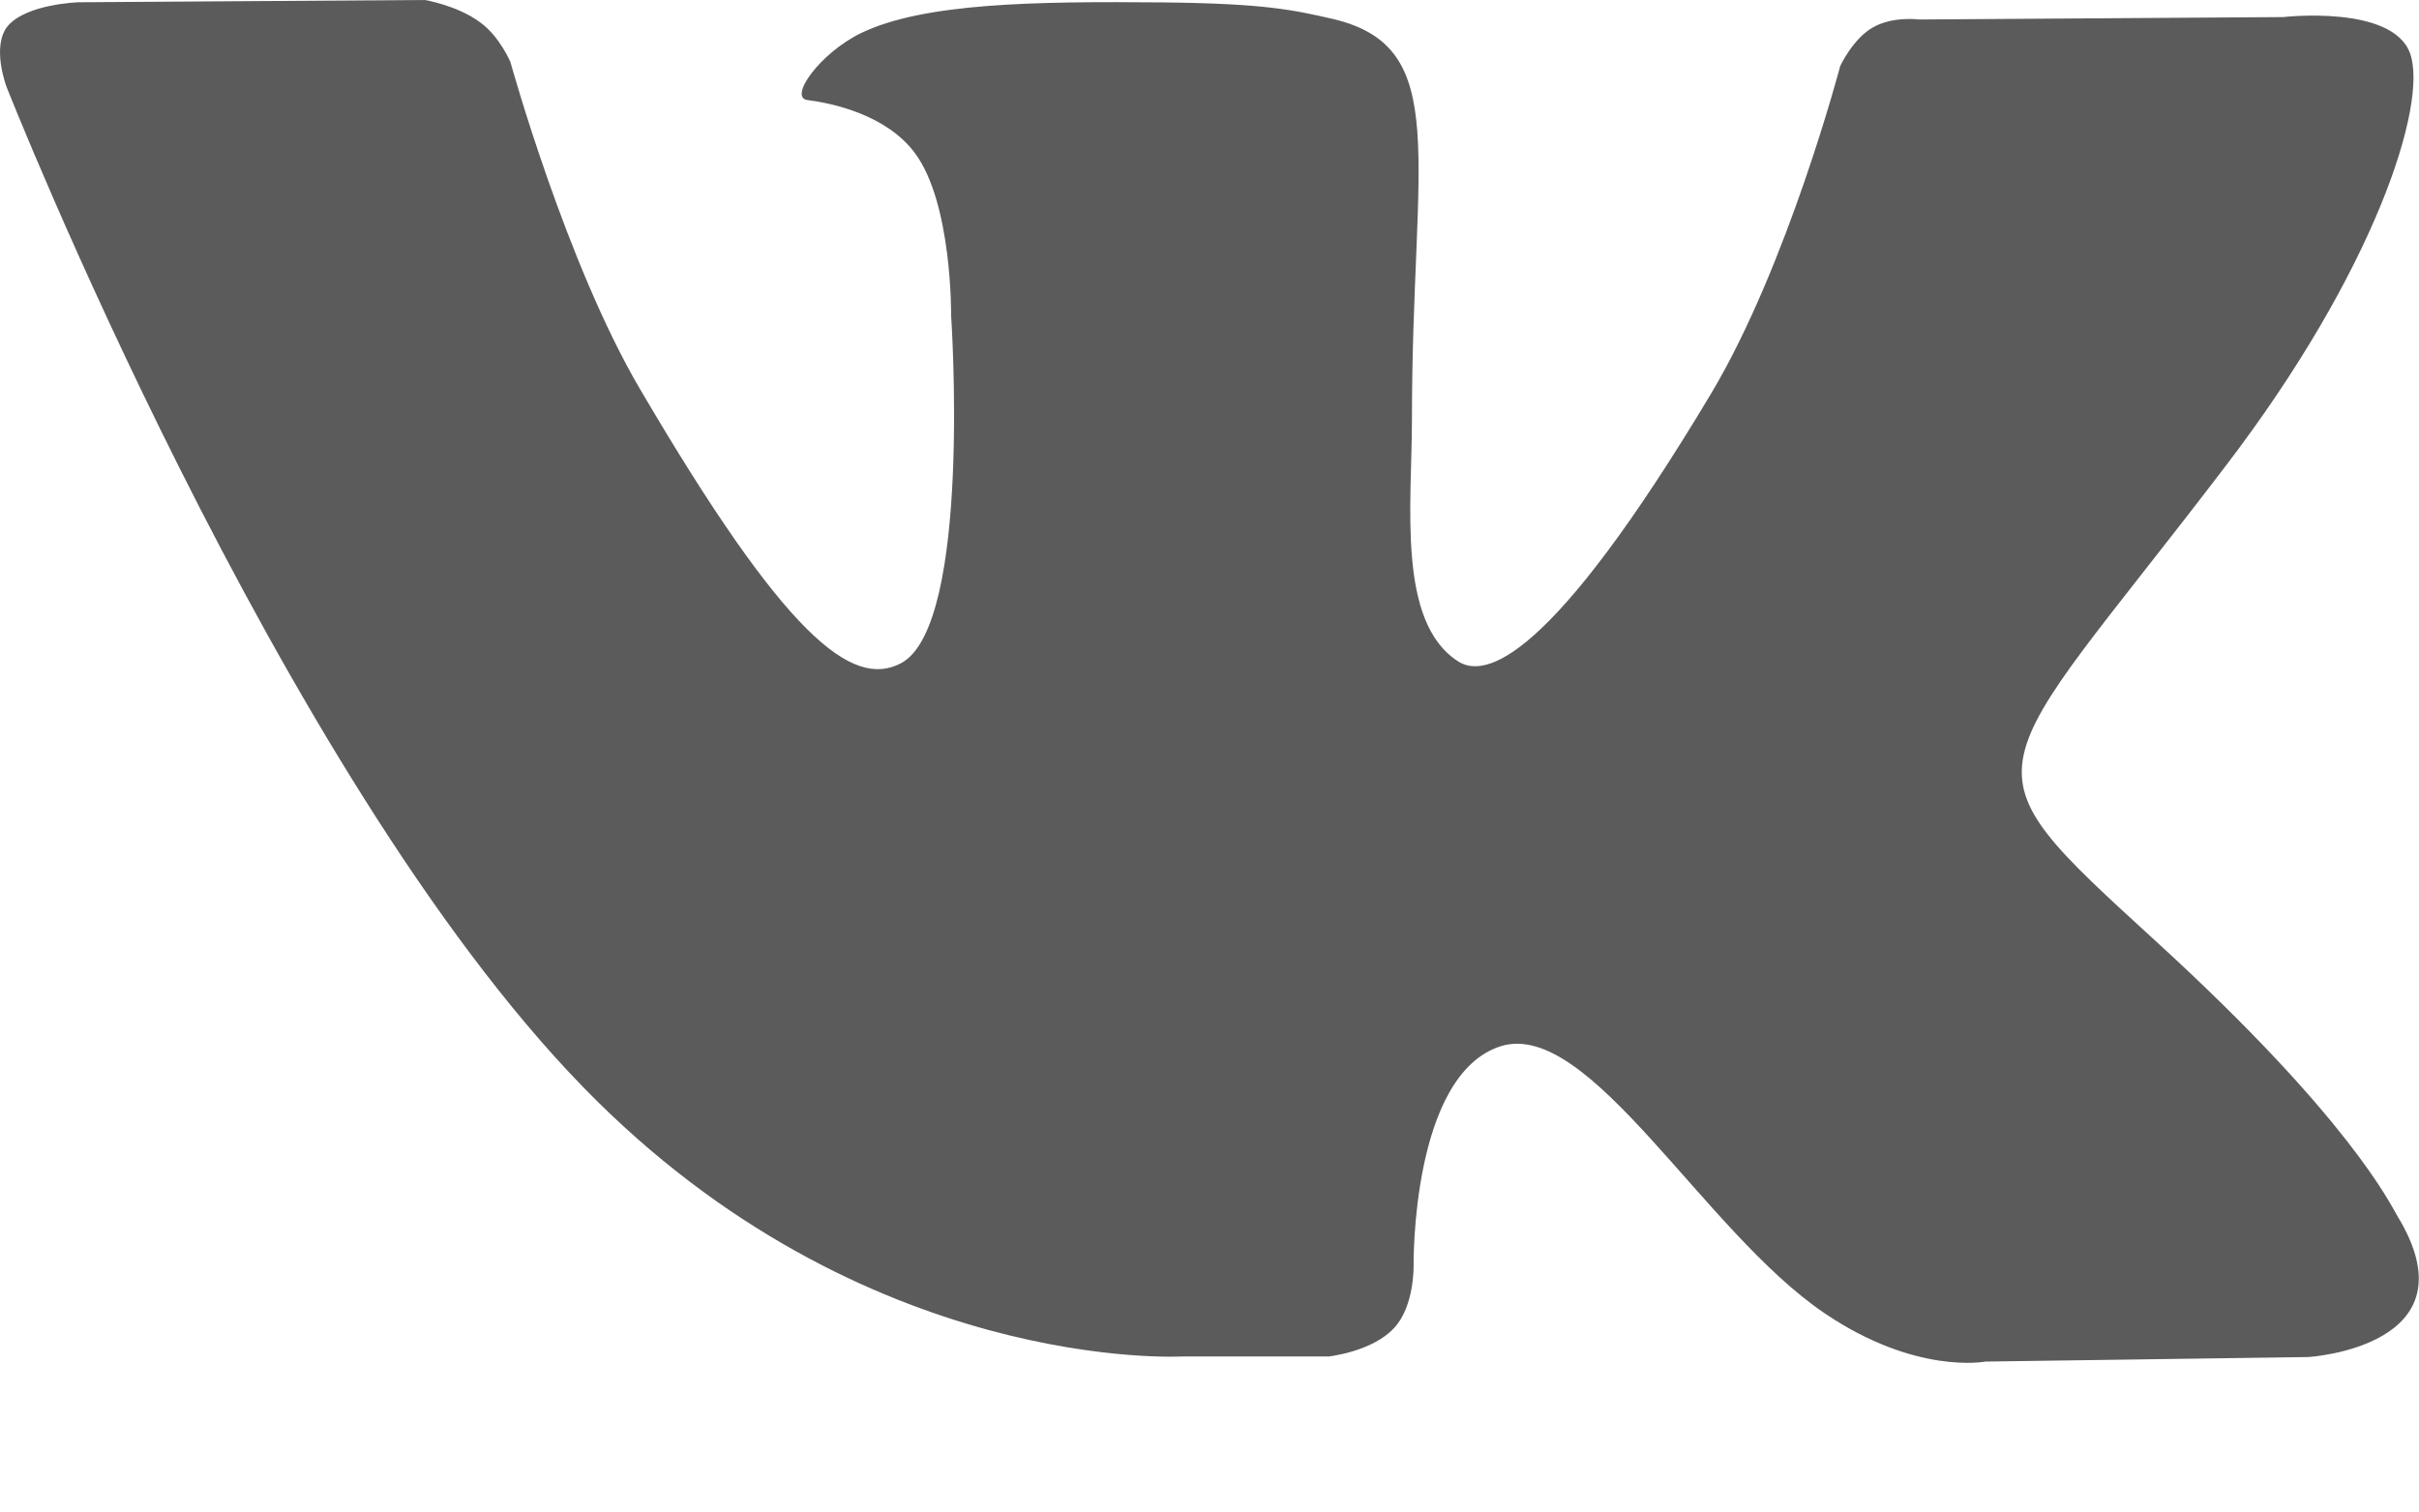
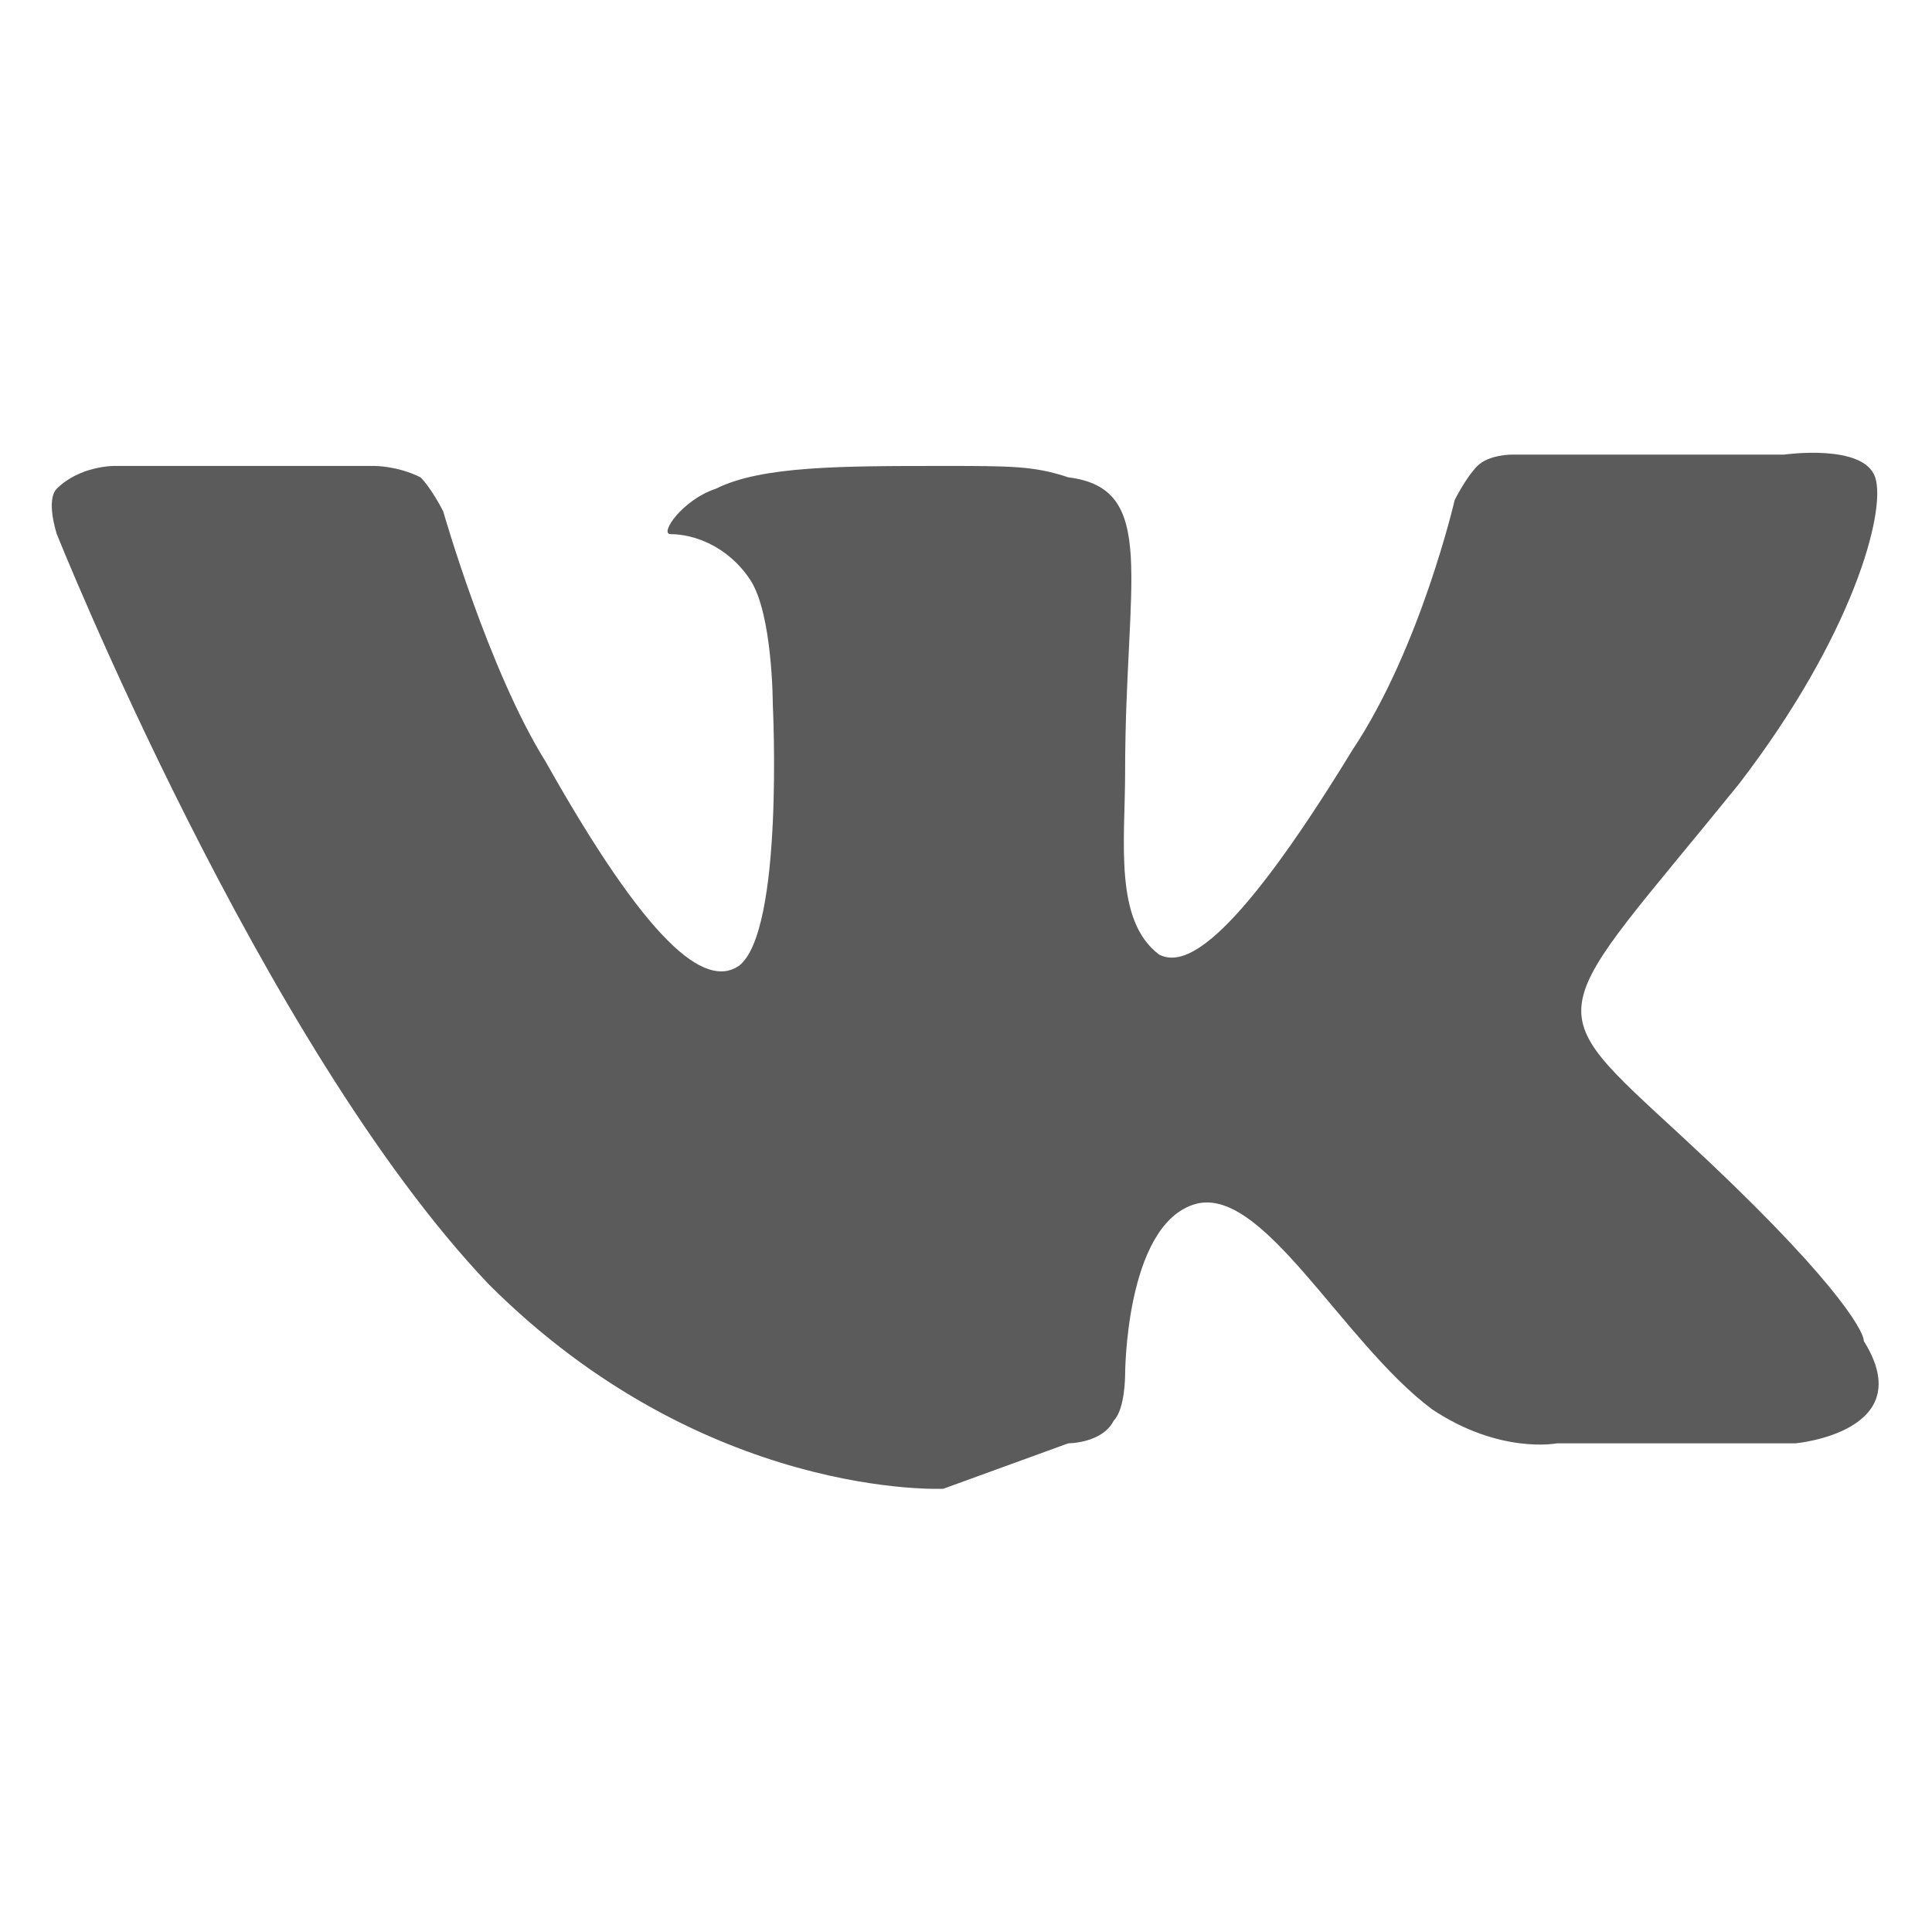
- <svg xmlns="http://www.w3.org/2000/svg" xmlns:xlink="http://www.w3.org/1999/xlink" width="16" height="10" viewBox="0 0 16 10" version="1.1">
-   <g id="Canvas" transform="translate(-2413 -6984)">
-     <g id="Path">
-       <use xlink:href="#path0_fill" transform="translate(2413 6984)" fill="#5B5B5C" />
-     </g>
-   </g>
-   <defs>
-     <path id="path0_fill" fill-rule="evenodd" d="M 8.783 8.975C 8.783 8.975 9.073 8.945 9.22 8.787C 9.356 8.643 9.35 8.373 9.35 8.373C 9.35 8.373 9.333 7.108 9.928 6.921C 10.515 6.741 11.268 8.147 12.068 8.688C 12.673 9.098 13.132 9.008 13.132 9.008L 15.268 8.978C 15.268 8.978 16.386 8.91 15.856 8.043C 15.813 7.973 15.546 7.403 14.266 6.233C 12.926 5.006 13.106 5.203 14.721 3.083C 15.707 1.793 16.061 0.689 15.941 0.353C 15.824 0.029 15.101 0.113 15.101 0.113L 12.695 0.129C 12.695 0.129 12.517 0.105 12.385 0.183C 12.255 0.258 12.172 0.436 12.172 0.436C 12.172 0.436 11.826 1.75 11.32 2.6C 10.248 4.393 9.82 4.488 9.645 4.376C 9.238 4.116 9.339 3.334 9.339 2.776C 9.339 1.039 9.607 0.314 8.819 0.126C 8.557 0.066 8.365 0.023 7.696 0.016C 6.834 0.008 6.11 0.02 5.697 0.218C 5.424 0.35 5.213 0.645 5.341 0.662C 5.501 0.682 5.861 0.757 6.051 1.012C 6.299 1.344 6.291 2.087 6.291 2.087C 6.291 2.087 6.431 4.133 5.961 4.387C 5.635 4.561 5.191 4.207 4.235 2.577C 3.744 1.743 3.376 0.41 3.376 0.41C 3.376 0.41 3.304 0.24 3.176 0.148C 3.024 0.035 2.81 0 2.81 0L 0.52 0.015C 0.52 0.015 0.18 0.025 0.053 0.17C -0.06 0.303 0.043 0.574 0.043 0.574C 0.043 0.574 1.833 5.114 3.859 7.194C 5.714 9.1 7.824 8.974 7.824 8.974L 8.78 8.974L 8.783 8.975Z" />
-   </defs>
+ <svg xmlns="http://www.w3.org/2000/svg" version="1.1" id="Layer_1" x="0px" y="0px" viewBox="0 0 17 17" style="enable-background:new 0 0 17 17;" xml:space="preserve">
+   <style type="text/css">
+ 	.st0{fill:none;}
+ 	.st1{fill:#5B5B5C;}
+ </style>
+   <rect class="st0" width="17" height="17" />
+   <path id="path0_fill_2_" class="st1" d="M9.4,12.7c0,0,0.3,0,0.4-0.2c0.1-0.1,0.1-0.4,0.1-0.4s0-1.3,0.6-1.5s1.3,1.2,2.1,1.8  c0.6,0.4,1.1,0.3,1.1,0.3h2.1c0,0,1.1-0.1,0.6-0.9c0-0.1-0.3-0.6-1.6-1.8c-1.3-1.2-1.2-1,0.5-3.1c1-1.3,1.3-2.4,1.2-2.7  C16.4,3.9,15.7,4,15.7,4h-2.4c0,0-0.2,0-0.3,0.1c-0.1,0.1-0.2,0.3-0.2,0.3s-0.3,1.3-0.9,2.2c-1.1,1.8-1.5,1.9-1.7,1.8  c-0.4-0.3-0.3-1-0.3-1.6c0-1.7,0.3-2.5-0.5-2.6C9.1,4.1,8.9,4.1,8.3,4.1c-0.9,0-1.6,0-2,0.2C6,4.4,5.8,4.7,5.9,4.7  c0.2,0,0.5,0.1,0.7,0.4s0.2,1.1,0.2,1.1s0.1,2-0.3,2.3C6.2,8.7,5.7,8.3,4.8,6.7C4.3,5.9,3.9,4.5,3.9,4.5S3.8,4.3,3.7,4.2  C3.5,4.1,3.3,4.1,3.3,4.1H1c0,0-0.3,0-0.5,0.2c-0.1,0.1,0,0.4,0,0.4s1.8,4.5,3.8,6.6c1.9,1.9,4,1.8,4,1.8L9.4,12.7L9.4,12.7z" />
</svg>
